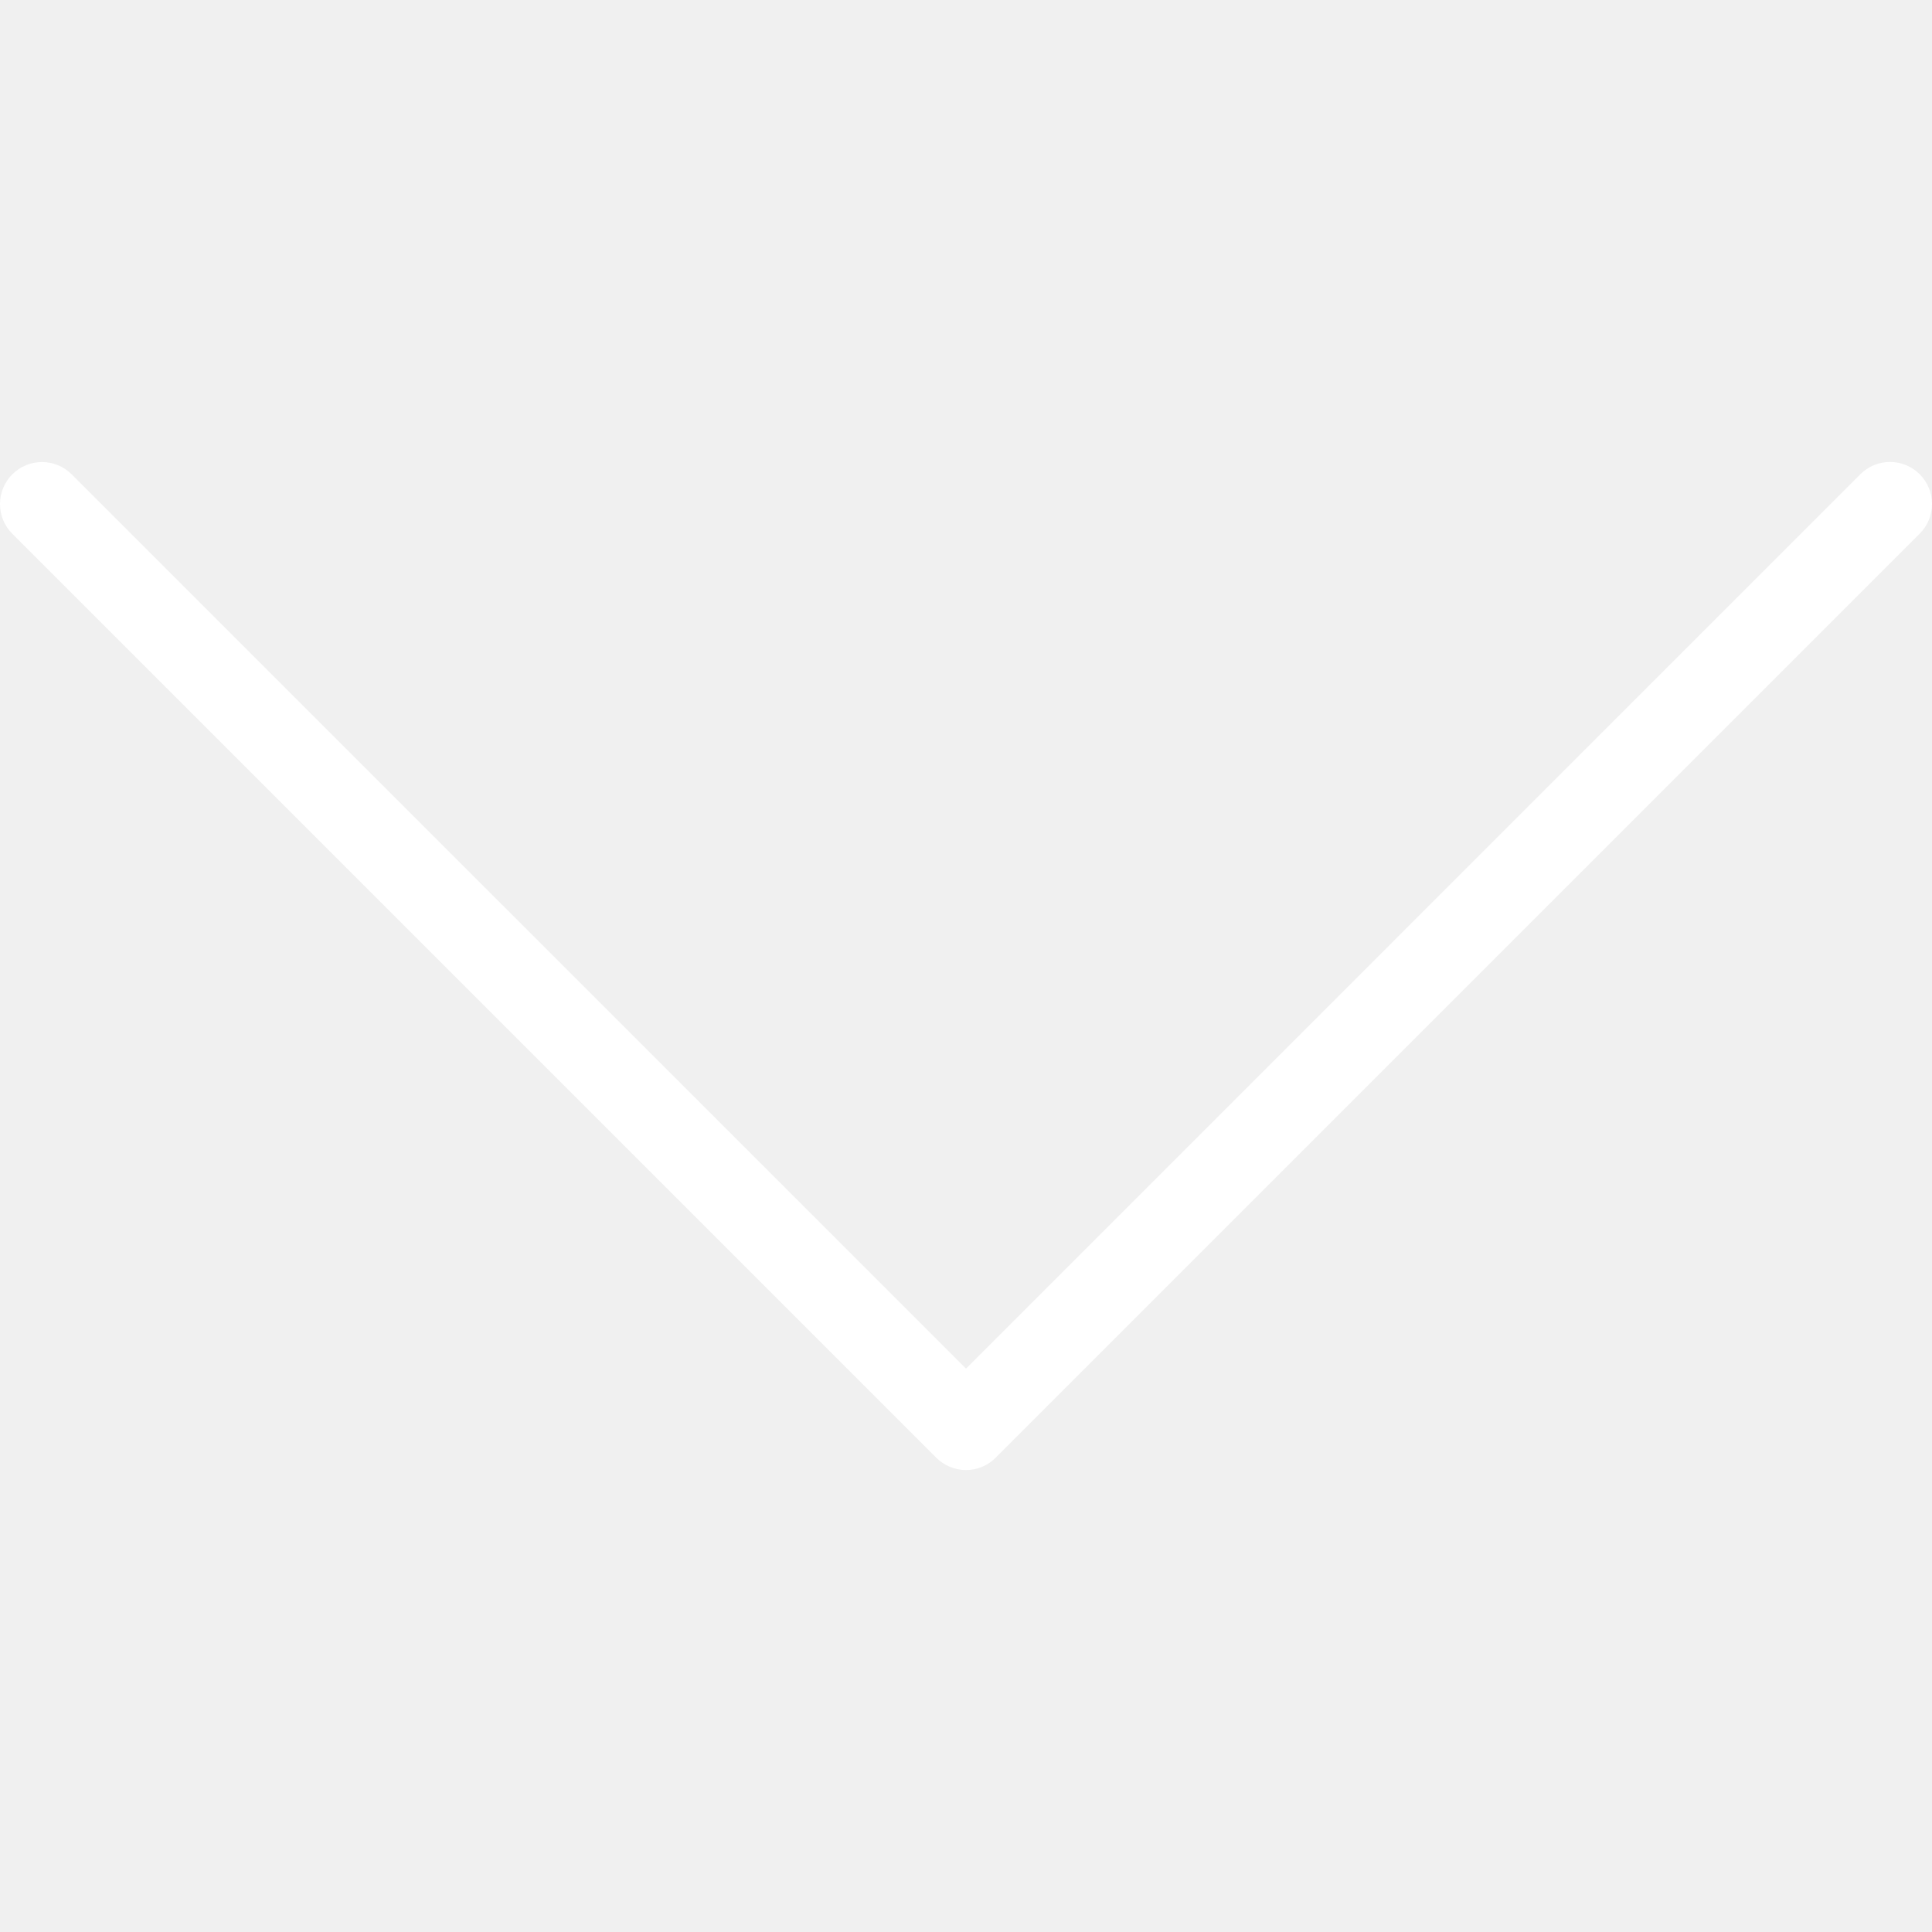
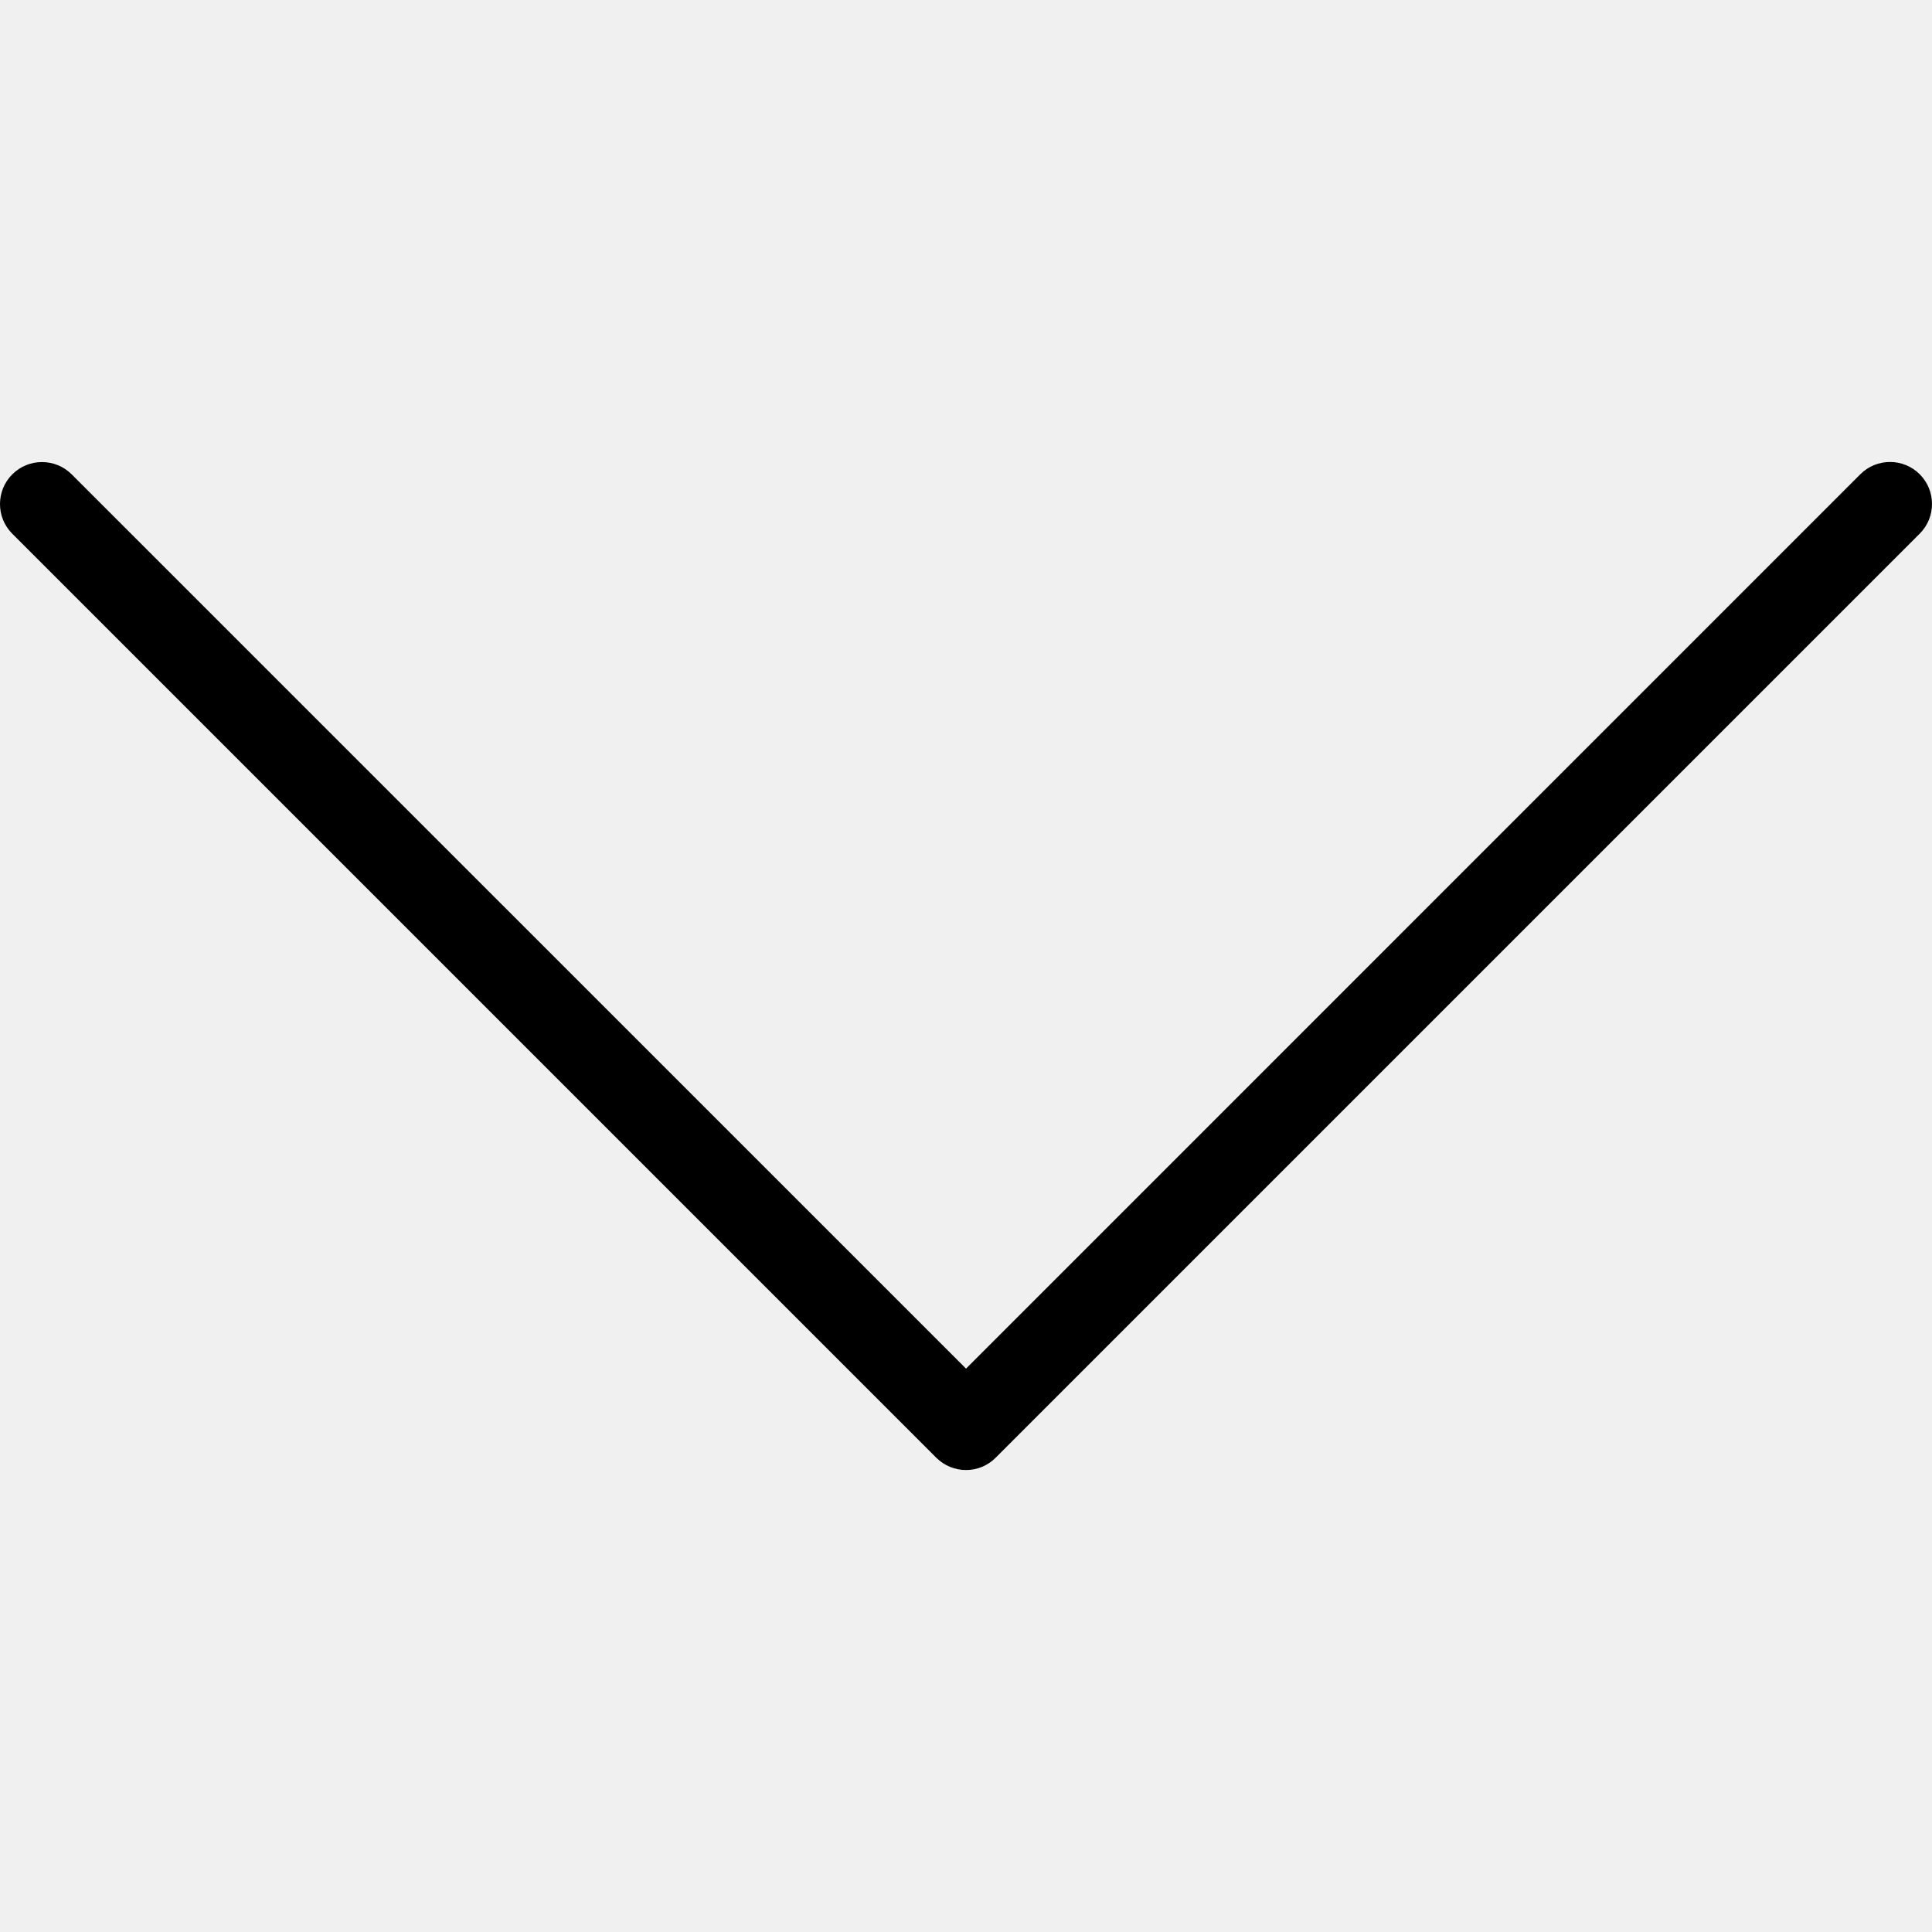
- <svg xmlns="http://www.w3.org/2000/svg" version="1.1" id="Capa_1" x="0px" y="0px" viewBox="0 0 490.656 490.656" style="enable-background:new 0 0 490.656 490.656;" xml:space="preserve" width="512px" height="512px" class="">
+ <svg xmlns="http://www.w3.org/2000/svg" id="Capa_1" x="0px" y="0px" viewBox="0 0 490.656 490.656" style="enable-background:new 0 0 490.656 490.656;" xml:space="preserve" width="512px" height="512px" class="">
  <g>
-     <g>
-       <g>
-         <path d="M487.536,120.445c-4.16-4.16-10.923-4.16-15.083,0L245.339,347.581L18.203,120.467c-4.16-4.16-10.923-4.16-15.083,0    c-4.16,4.16-4.16,10.923,0,15.083l234.667,234.667c2.091,2.069,4.821,3.115,7.552,3.115s5.461-1.045,7.531-3.136l234.667-234.667    C491.696,131.368,491.696,124.605,487.536,120.445z" data-original="#000000" class="active-path" data-old_color="#000000" fill="#FFFFFF" />
-       </g>
-     </g>
+     <path d="M487.536,120.445c-4.16-4.16-10.923-4.16-15.083,0L245.339,347.581L18.203,120.467c-4.16-4.16-10.923-4.16-15.083,0c-4.16,4.16-4.16,10.923,0,15.083l234.667,234.667c2.091,2.069,4.821,3.115,7.552,3.115s5.461-1.045,7.531-3.136l234.667-234.667C491.696,131.368,491.696,124.605,487.536,120.445z" data-original="#000000" class="active-path" data-old_color="#000000" />
  </g>
</svg>
